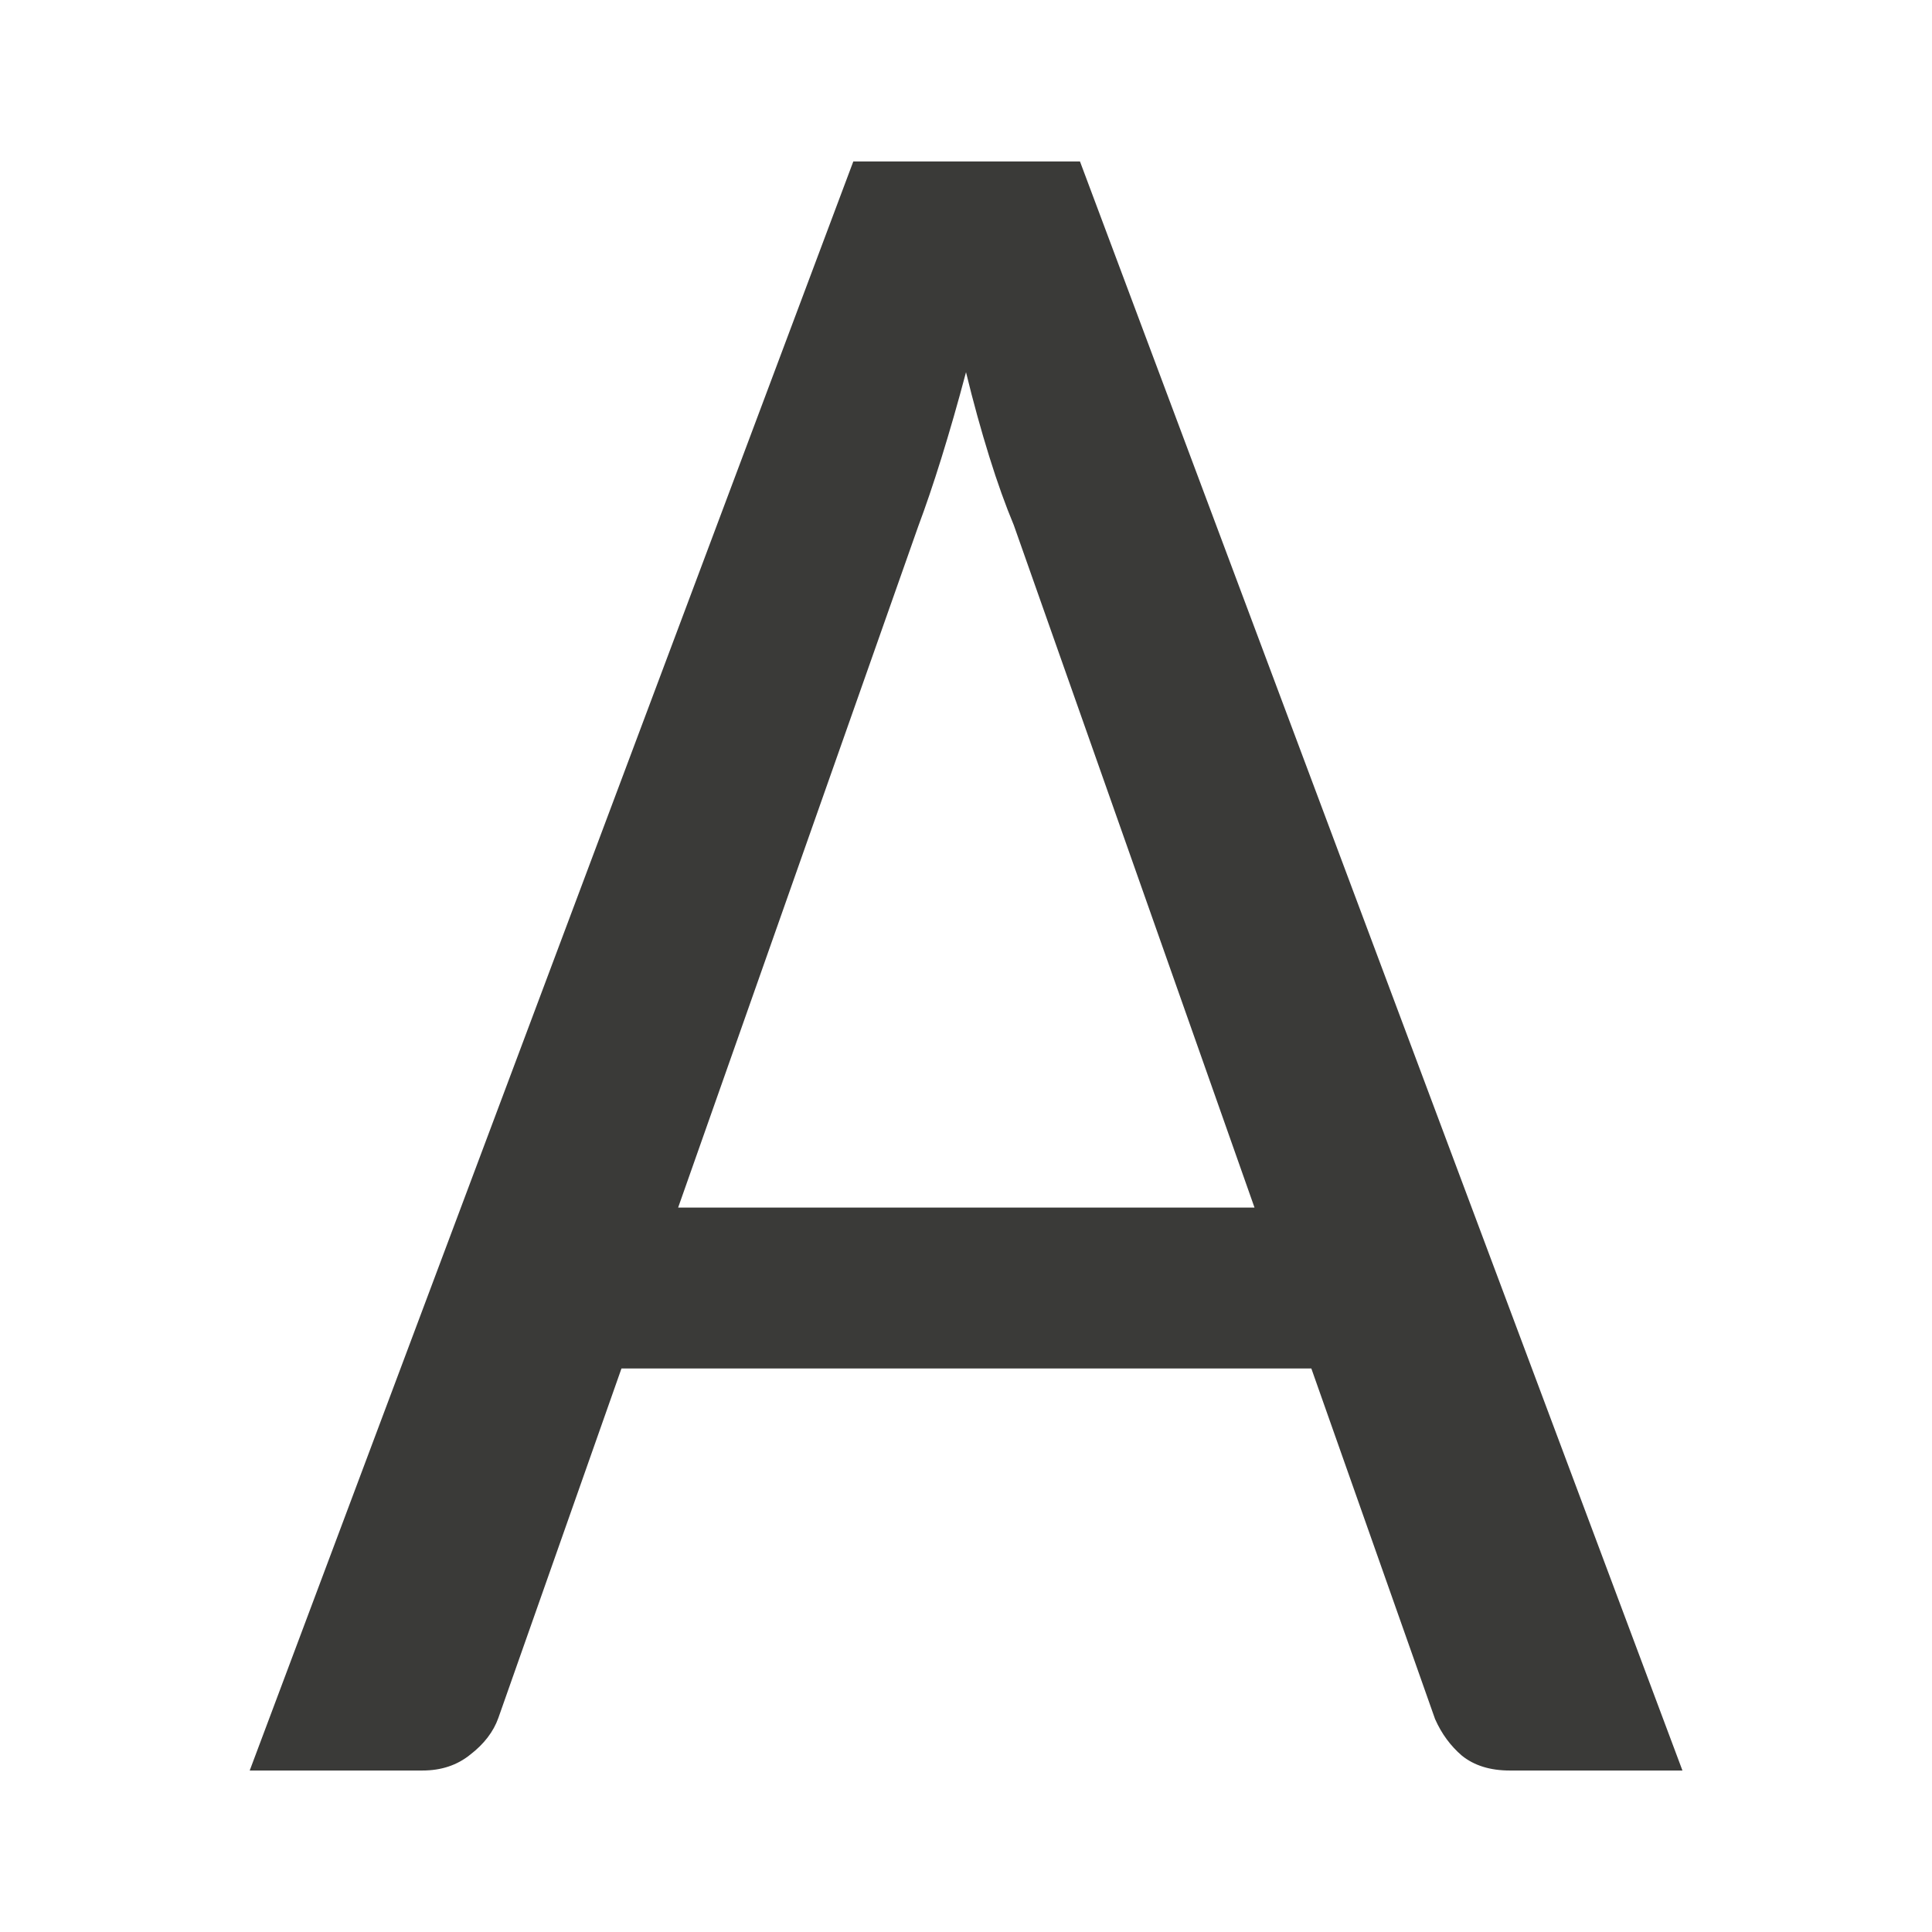
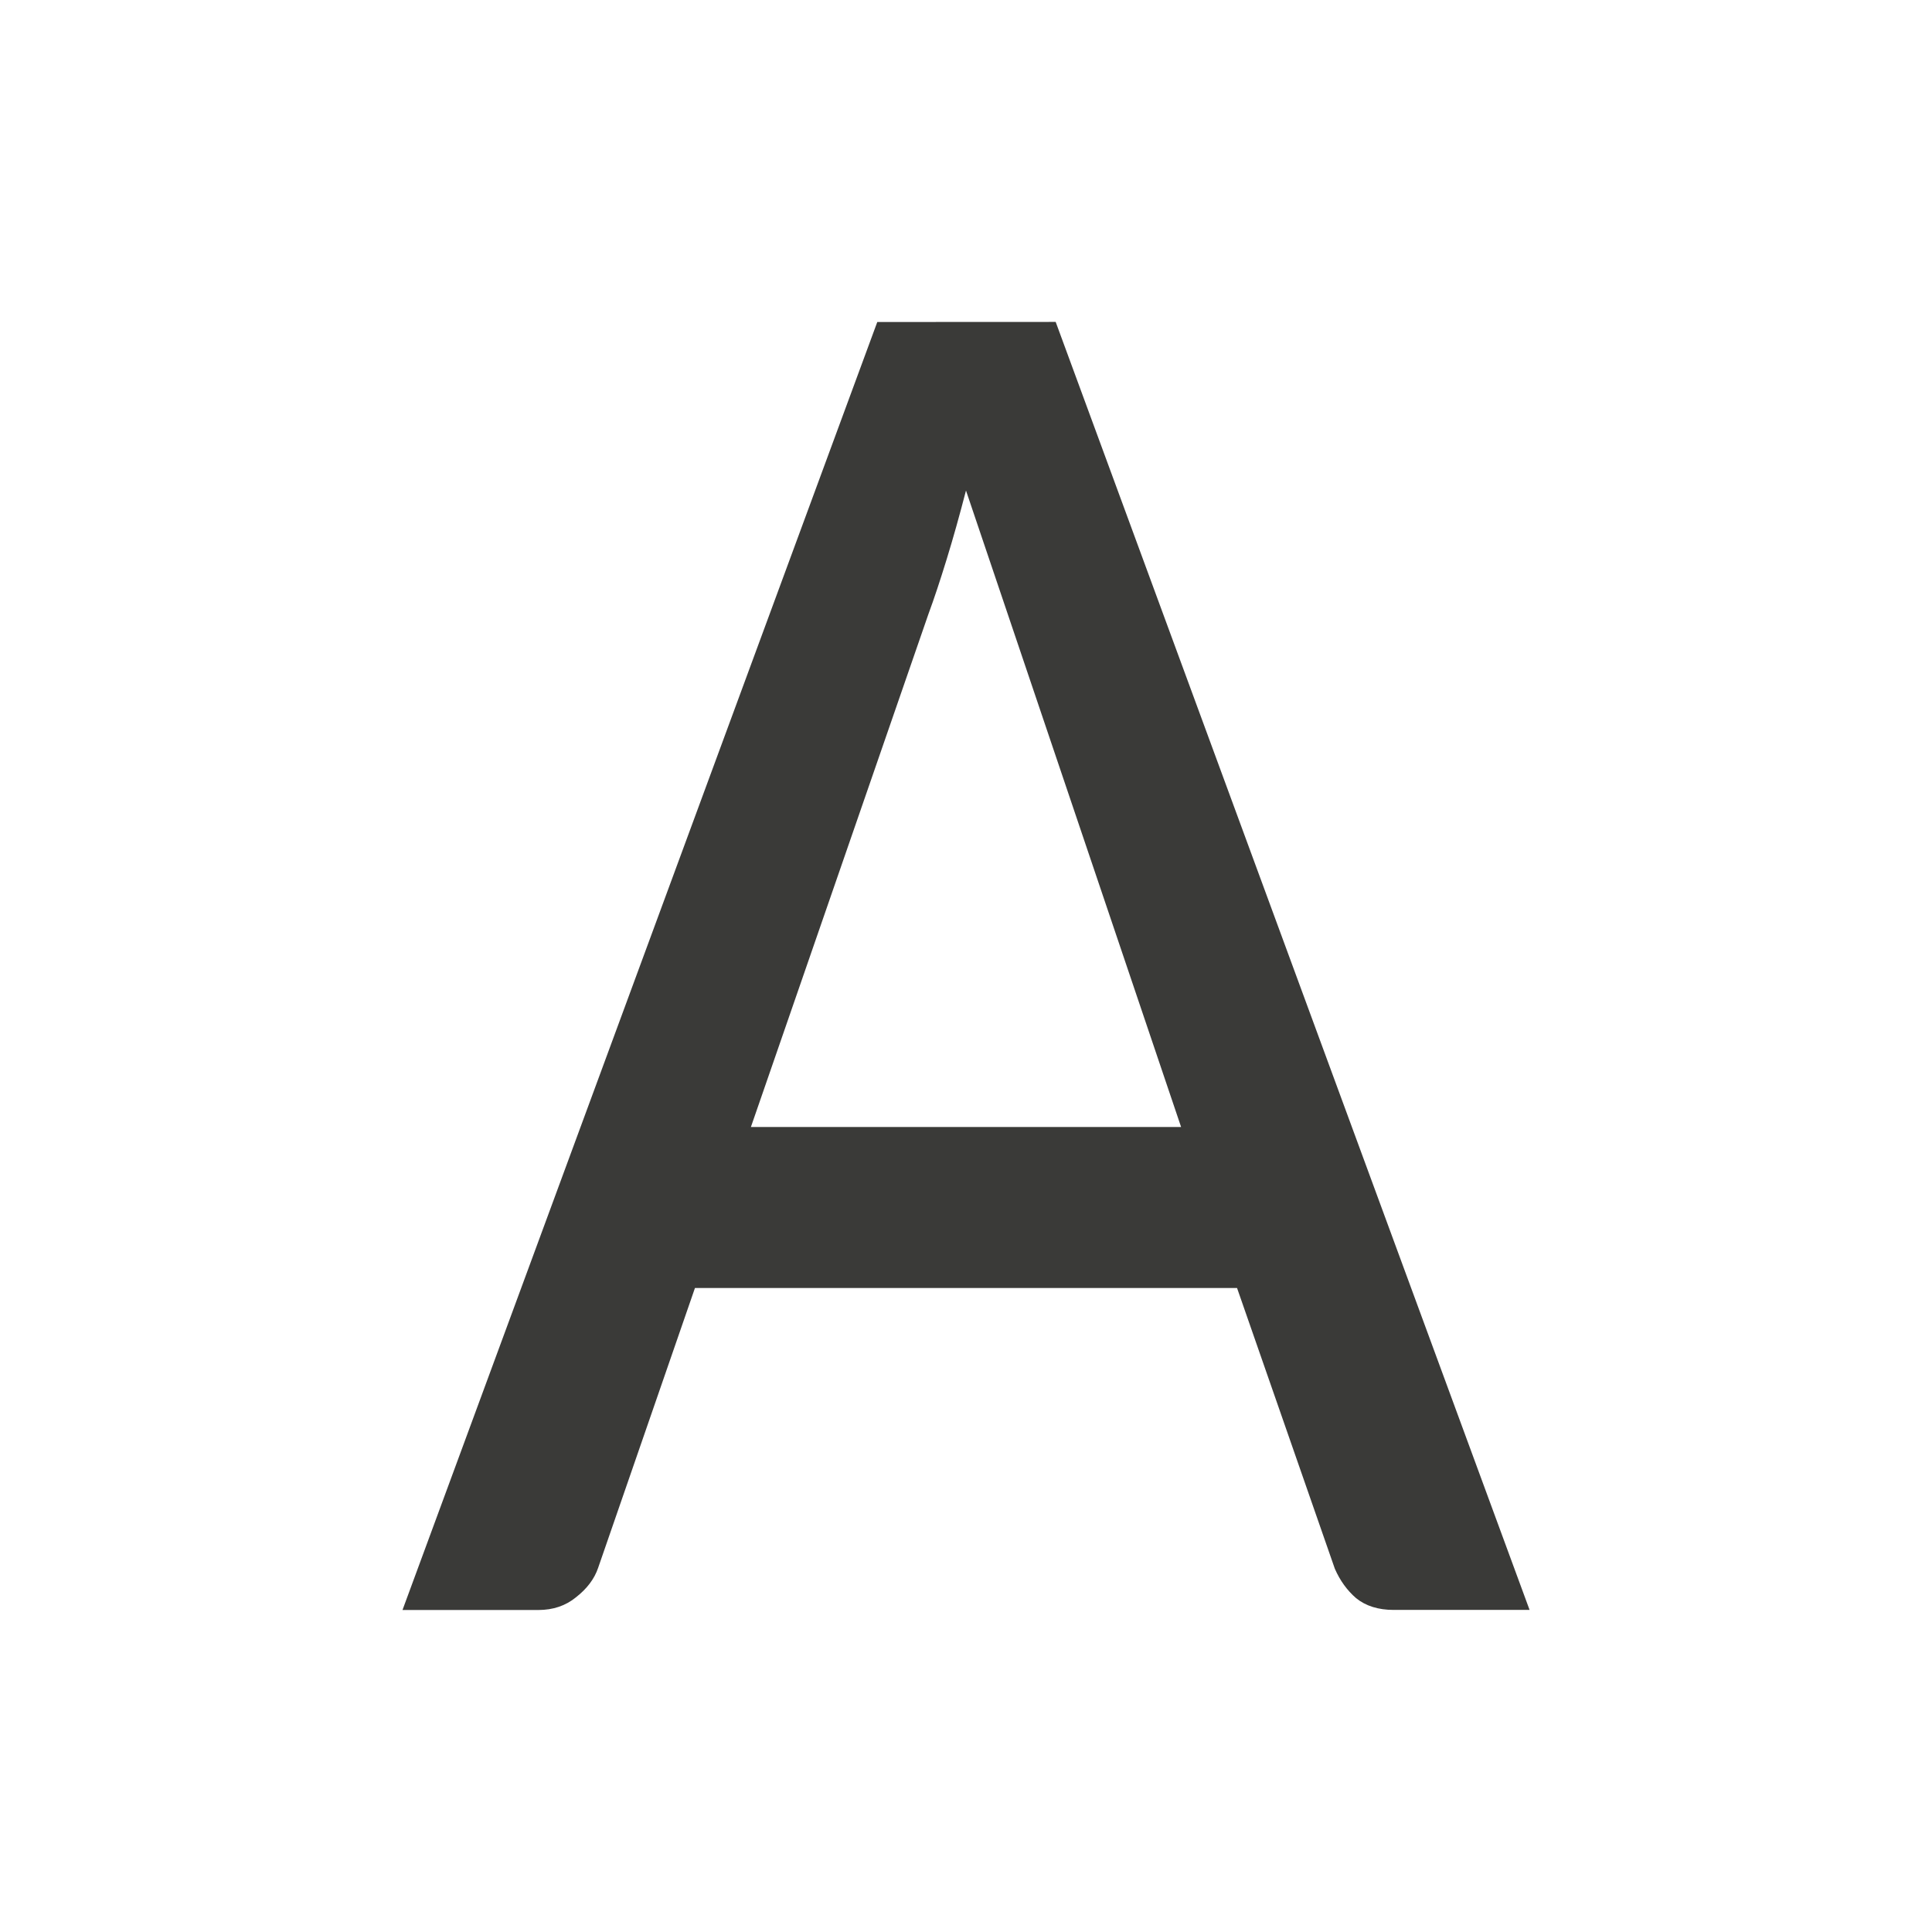
<svg xmlns="http://www.w3.org/2000/svg" viewBox="0 0 24 24">
-   <path d="m10.6 2.006-7.498 19.988h2.145c.233 0 .431-.065.594-.197.172-.132.289-.285.35-.457l1.529-4.34h8.57l1.537 4.355c.081.183.192.333.334.455.152.122.35.184.594.184h2.145l-7.484-19.988zm1.4 2.617c.091.375.188.724.289 1.049.101.325.203.608.305.852l2.99 8.477h-7.16l2.982-8.461c.091-.243.188-.527.289-.852.101-.325.203-.679.305-1.064z" fill="#3a3a38" />
+   <g id="background" class="icn icn--text-color" fill="#3a3a38">
+     <path d="m10.898 4-5.898 16h1.688c.183 0 .339-.053.467-.158.136-.106.228-.227.275-.365l1.203-3.477h6.734l1.215 3.488c.064.146.152.268.264.365.12.097.275.146.467.146h1.688l-5.887-16zm1.102 2.094 2.672 7.906h-5.344l2.205-6.371c.072-.195.147-.422.227-.682.08-.26.16-.545.24-.854z" />
+   </g>
</svg>
